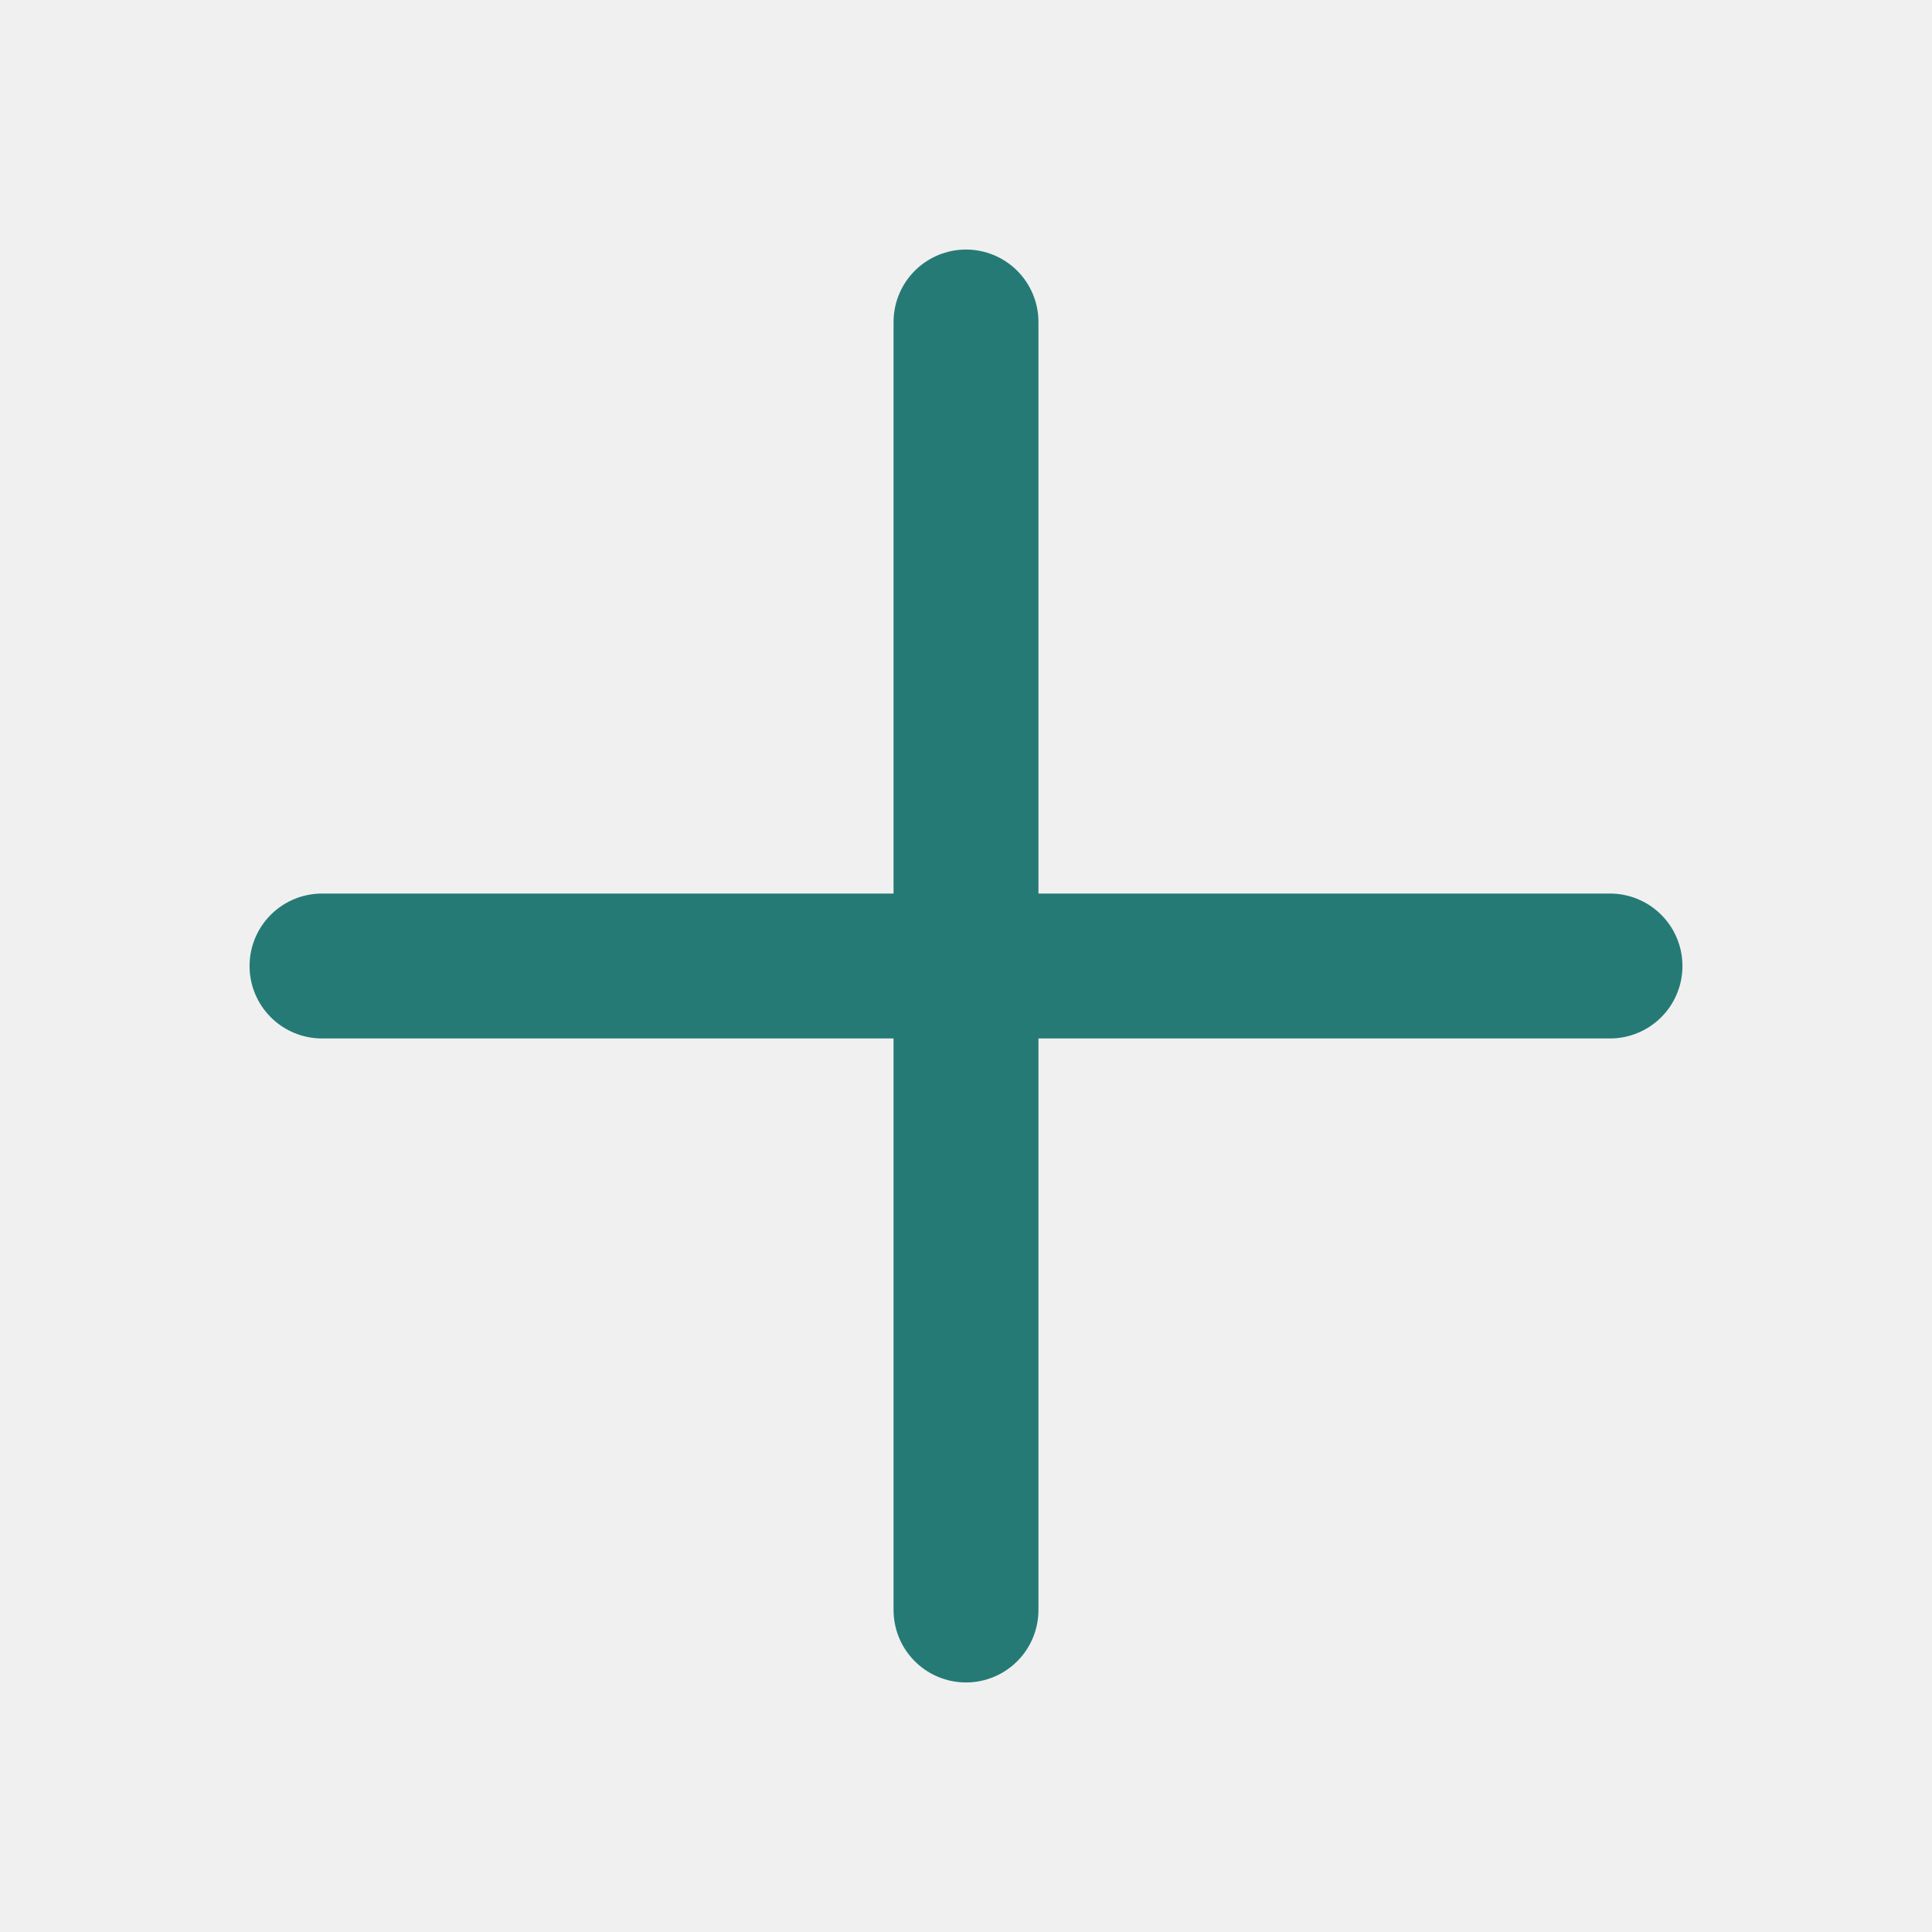
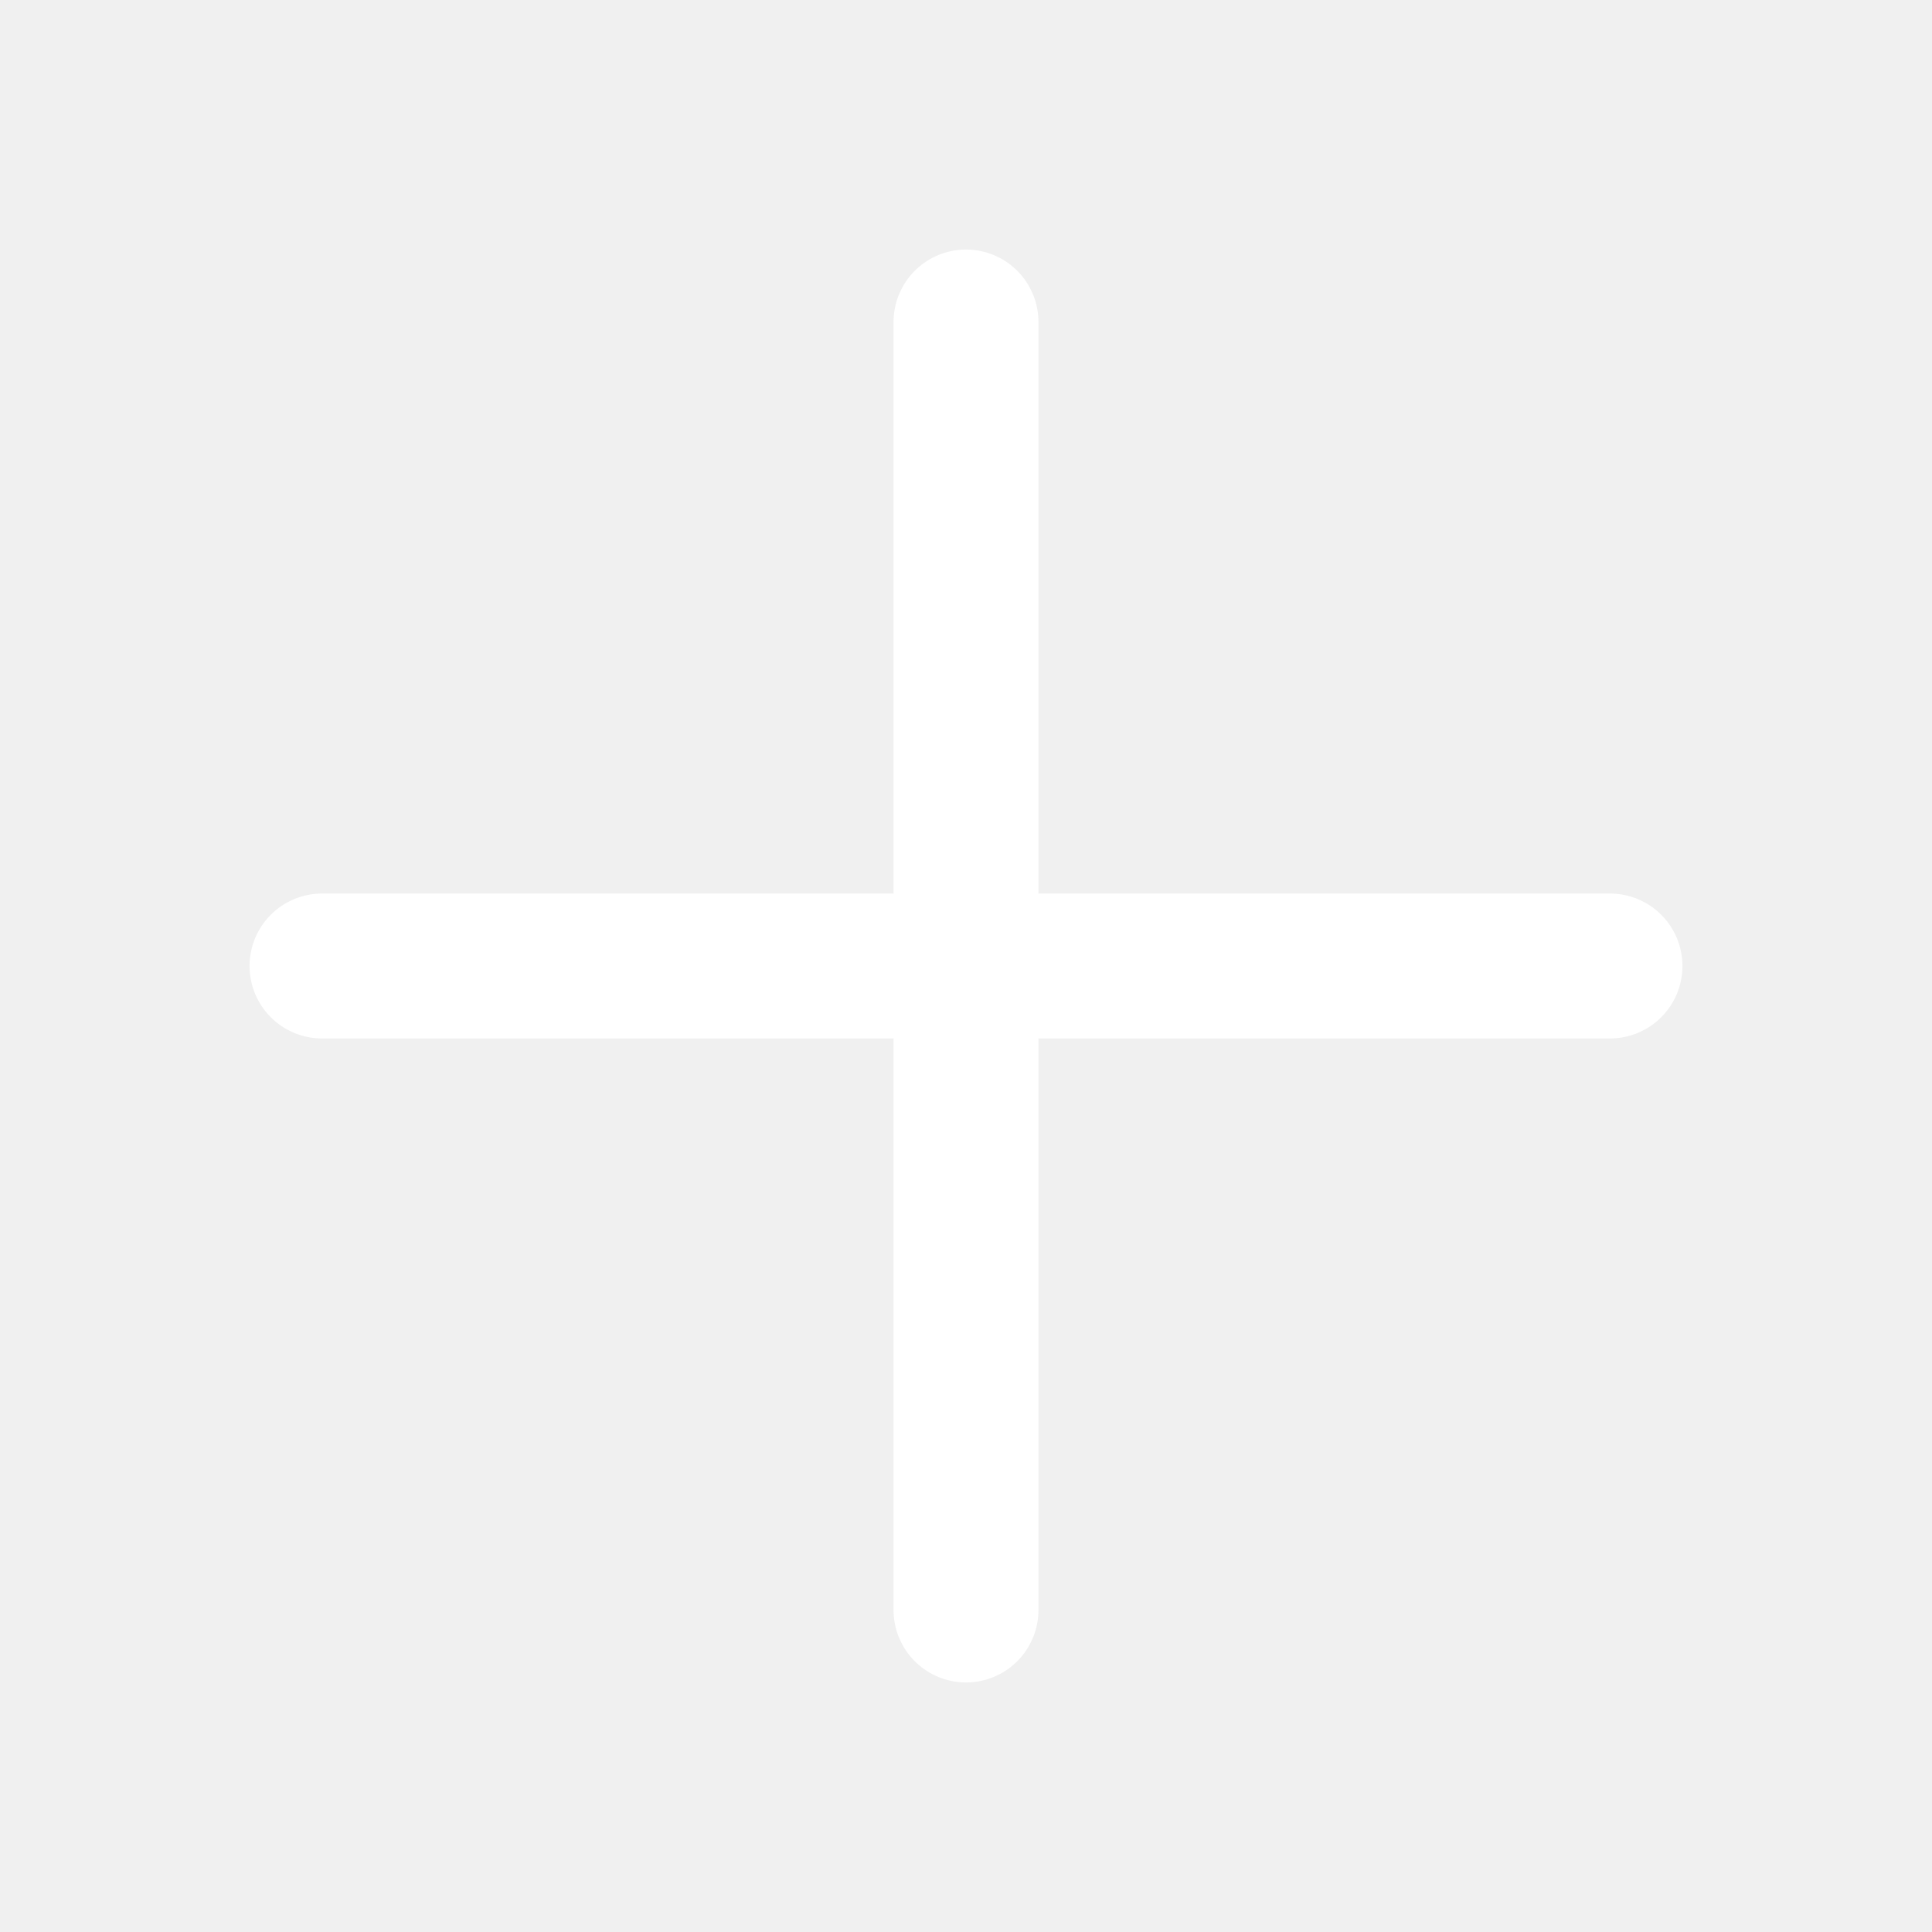
- <svg xmlns="http://www.w3.org/2000/svg" width="24" height="24" viewBox="0 0 24 24" fill="none" stroke="#267a76" stroke-width="1.8" stroke-linecap="round" stroke-linejoin="round">
+ <svg xmlns="http://www.w3.org/2000/svg" width="24" height="24" viewBox="0 0 24 24" fill="none" stroke="#ffffff" stroke-width="1.8" stroke-linecap="round" stroke-linejoin="round">
  <path d="M12 4v16M4 12h16" />
</svg>
